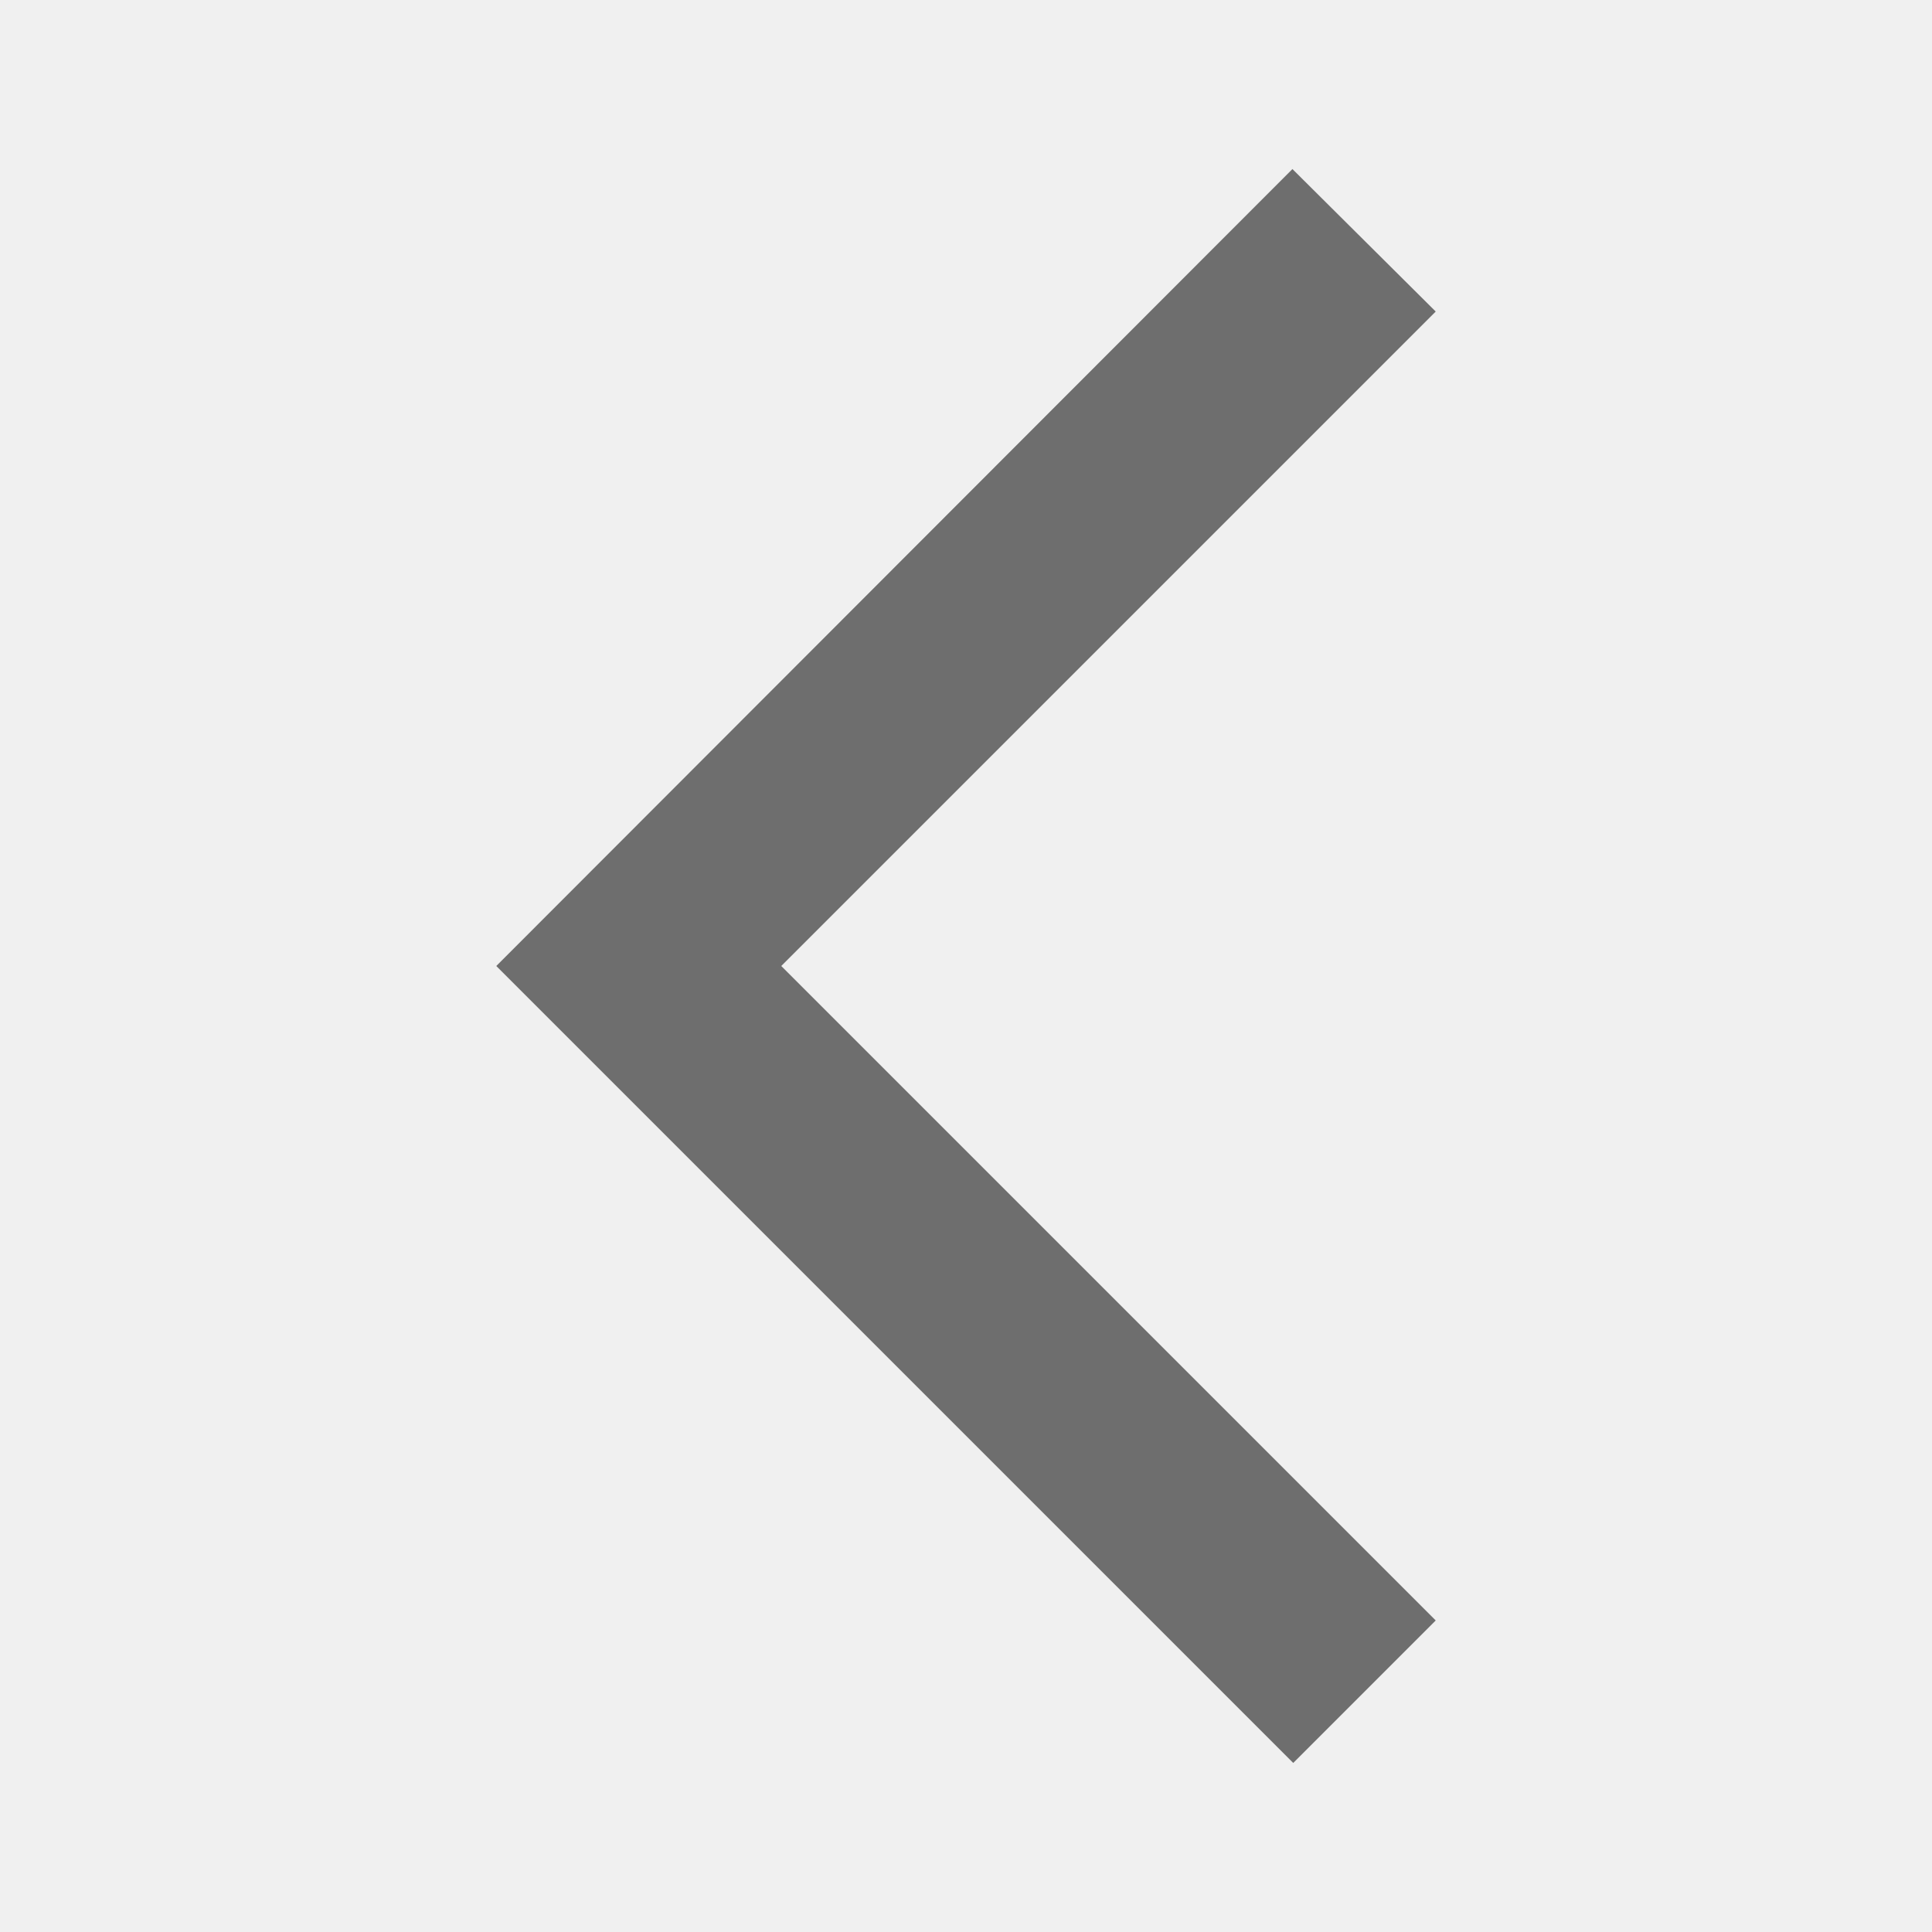
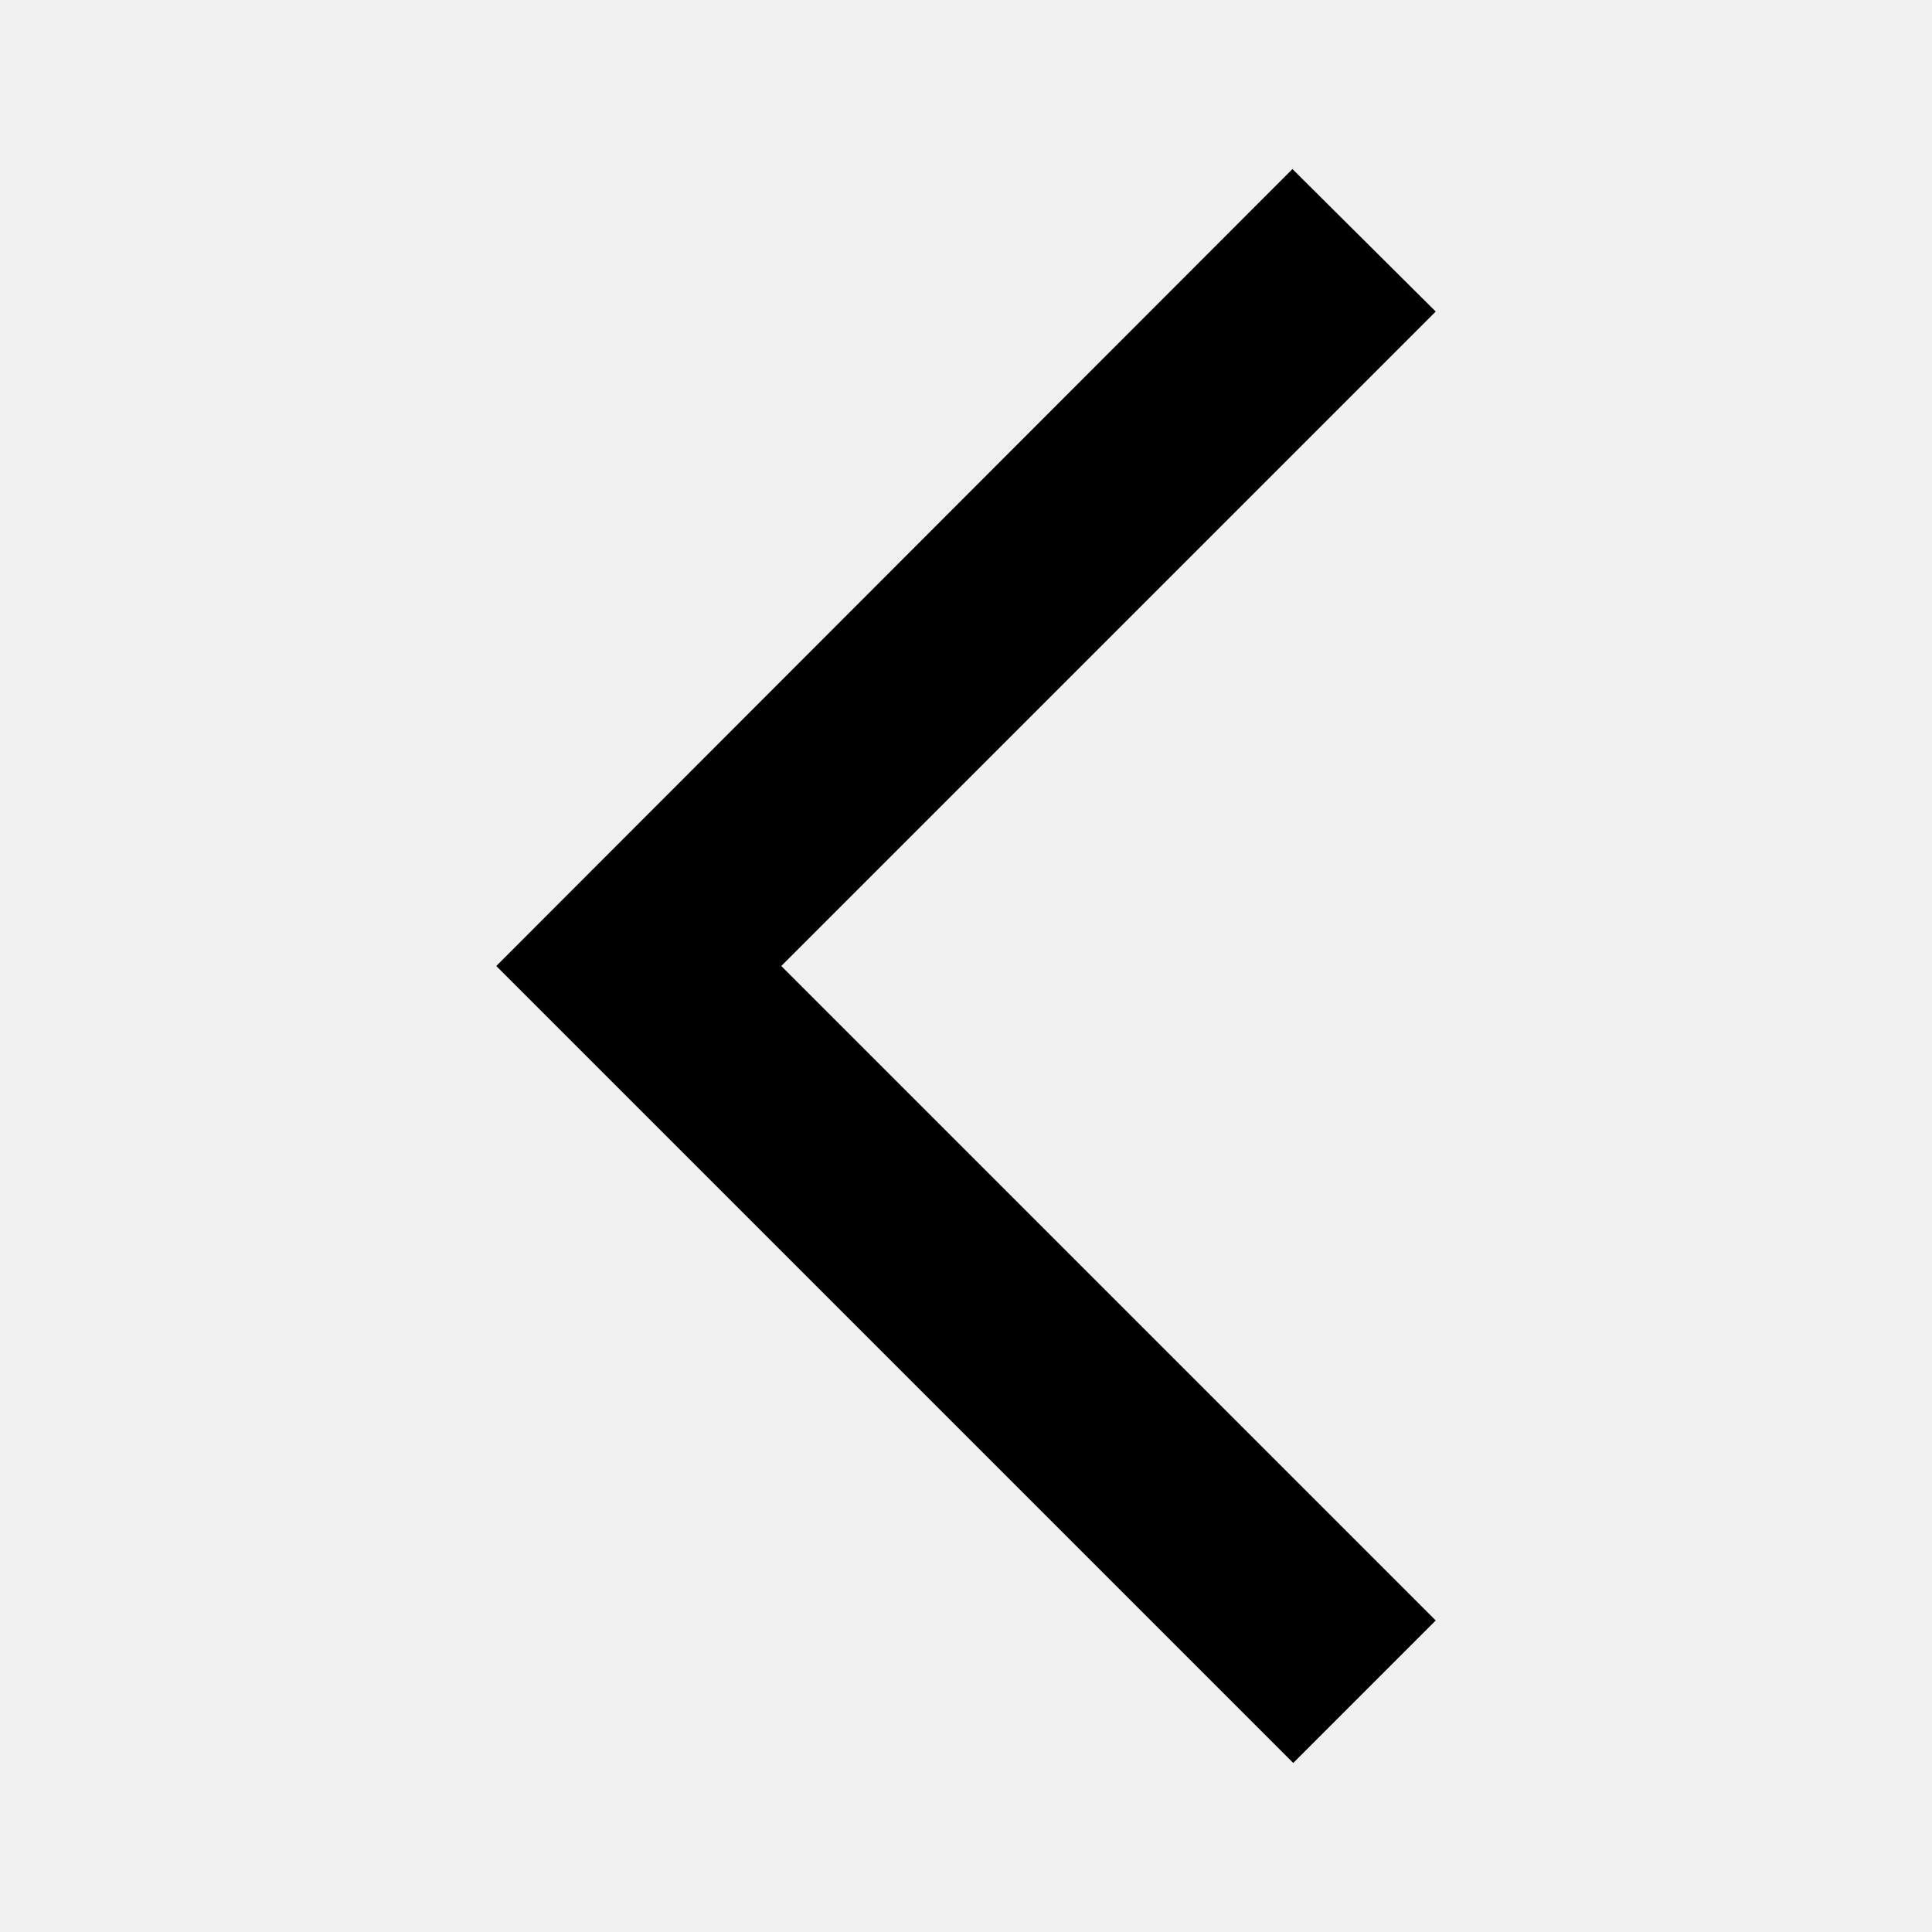
<svg xmlns="http://www.w3.org/2000/svg" xmlns:xlink="http://www.w3.org/1999/xlink" width="24px" height="24px" viewBox="0 0 24 24" version="1.1">
  <defs>
    <polygon id="path-1" points="17.835 3.87 16.055 2.1 6.165 12 16.065 21.9 17.835 20.13 9.705 12" />
  </defs>
  <g id="icon/navigation/arrow_back_ios_24px" stroke="none" stroke-width="1" fill="none" fill-rule="evenodd">
    <mask id="mask-2" fill="white">
      <use xlink:href="#path-1" />
    </mask>
    <g fill-rule="nonzero" />
-     <g id="Color_Inactive" mask="url(#mask-2)" fill="#000000" fill-opacity="0.54">
+     <g id="Color_Inactive" mask="url(#mask-2)" fill="#000000" fill-opacity="1">
      <rect id="Rectangle" x="0" y="0" width="24" height="24" />
    </g>
  </g>
</svg>
